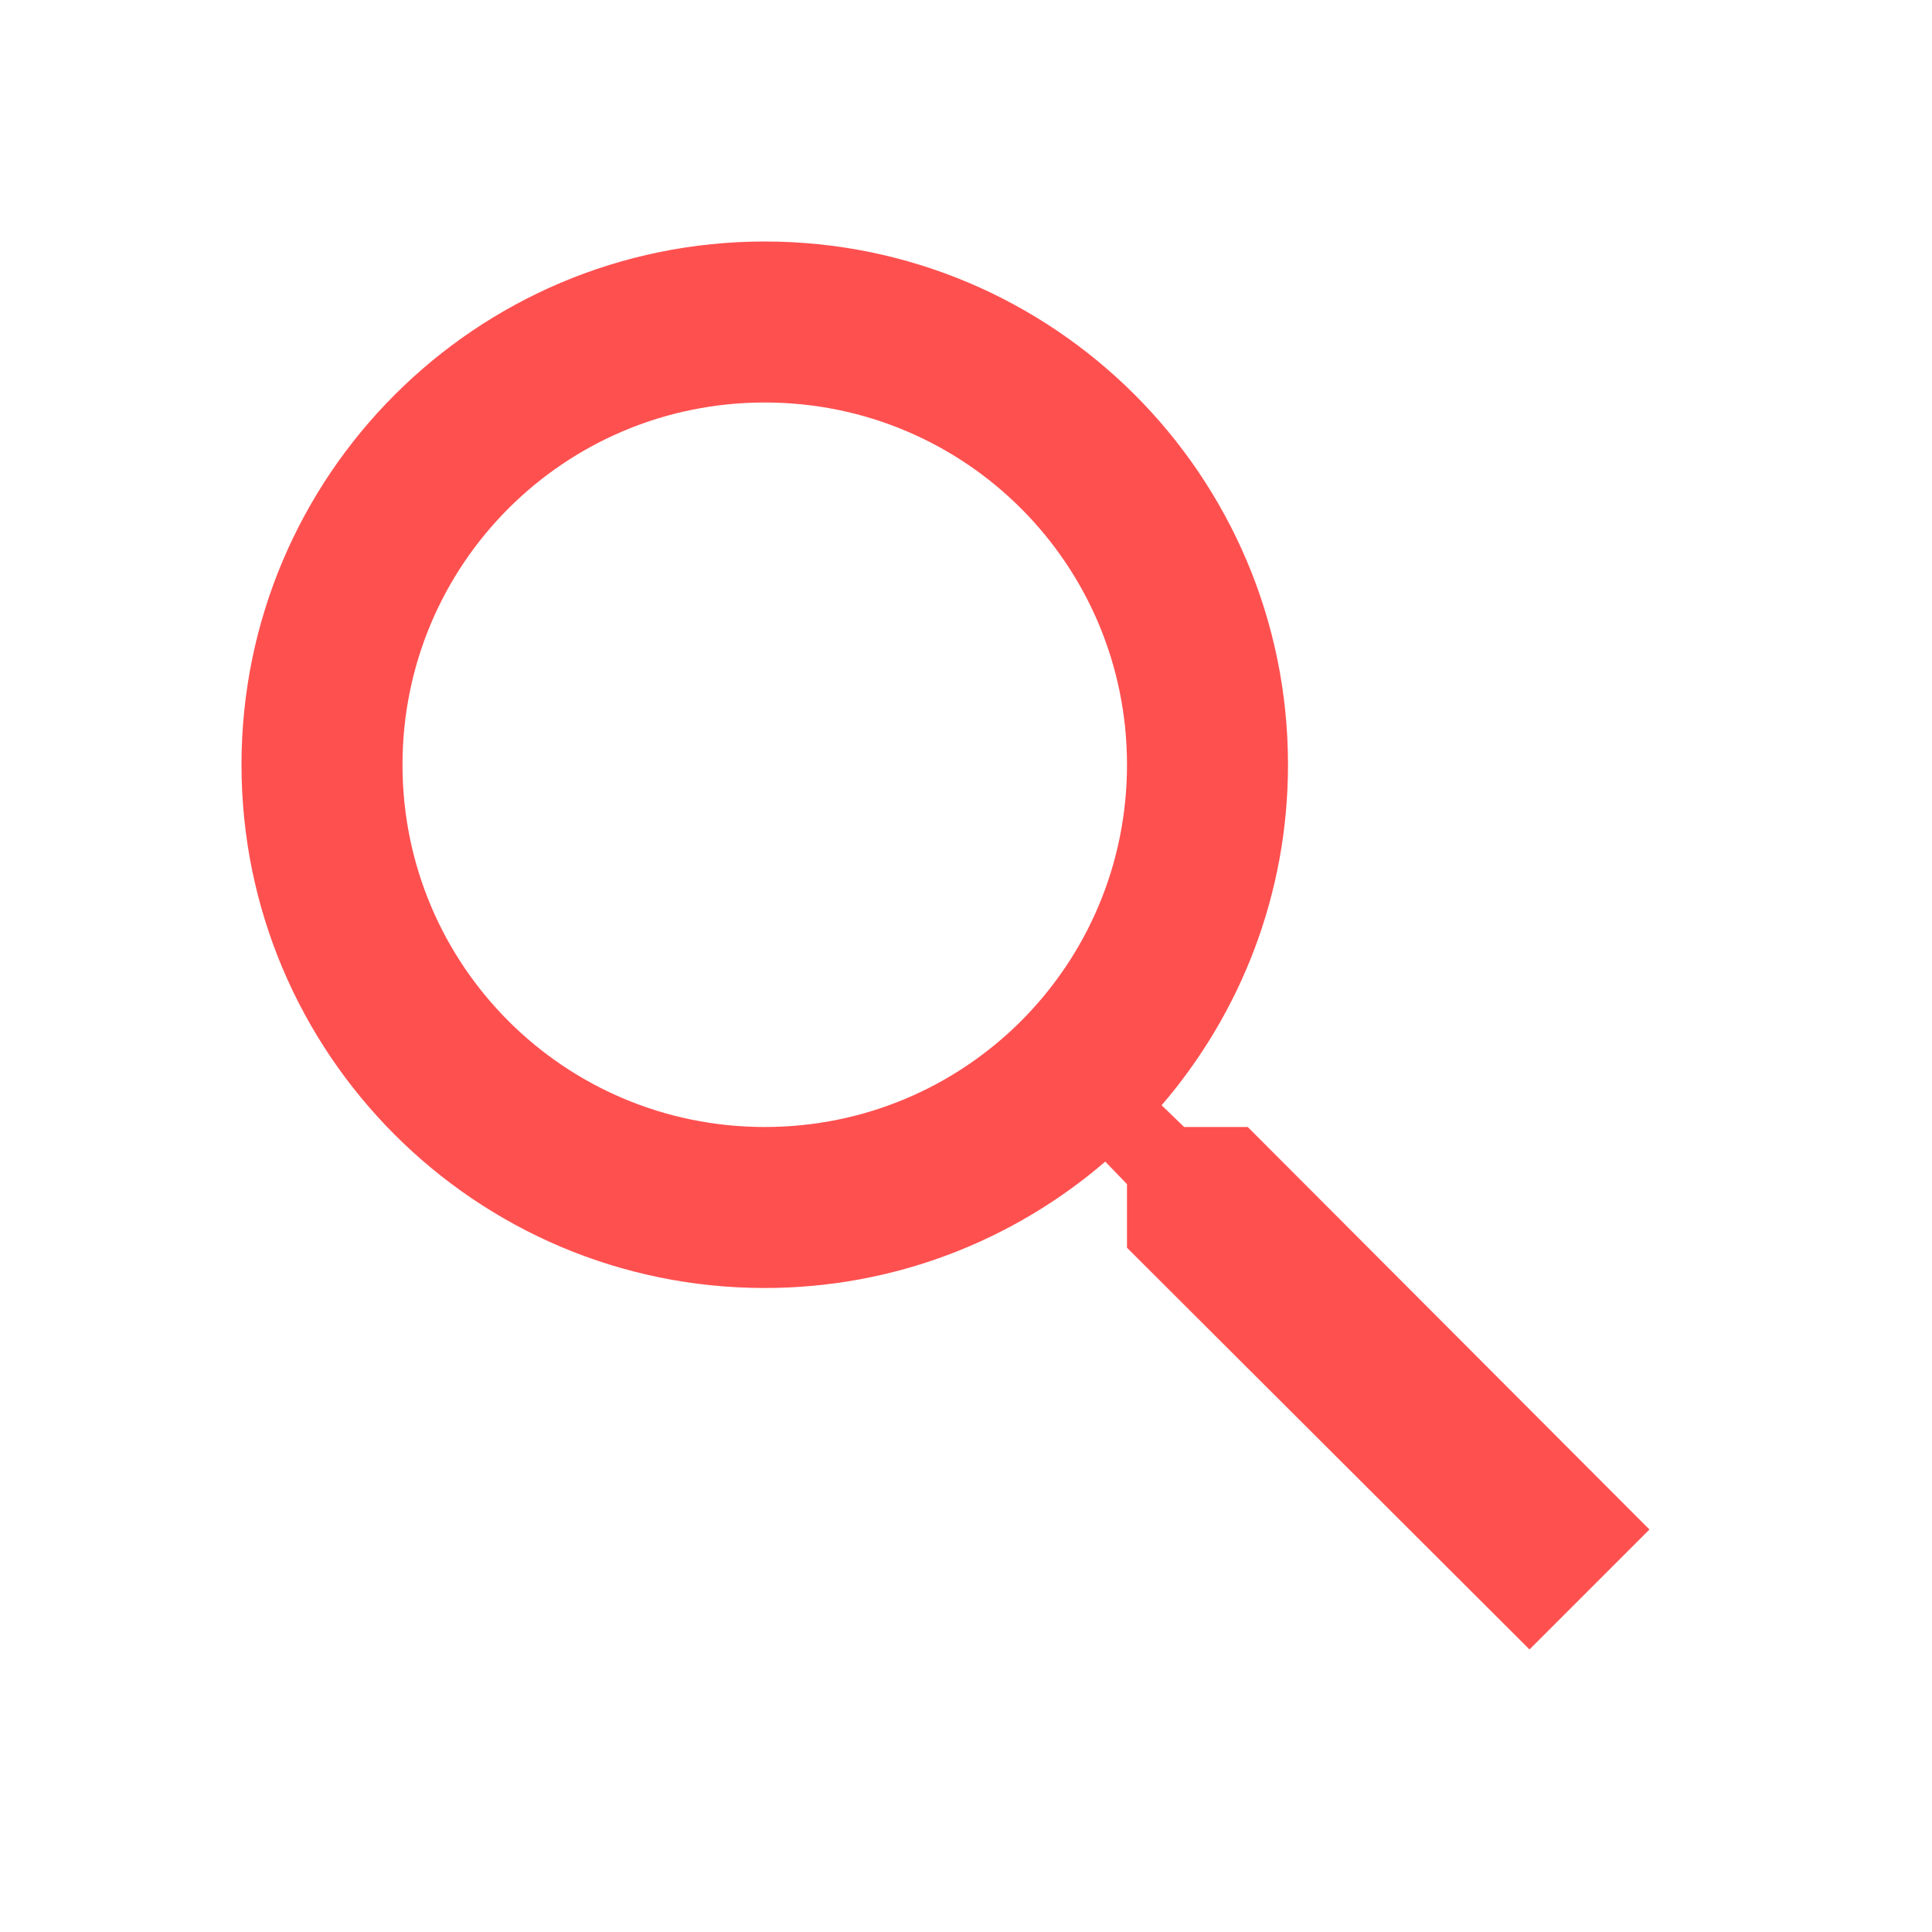
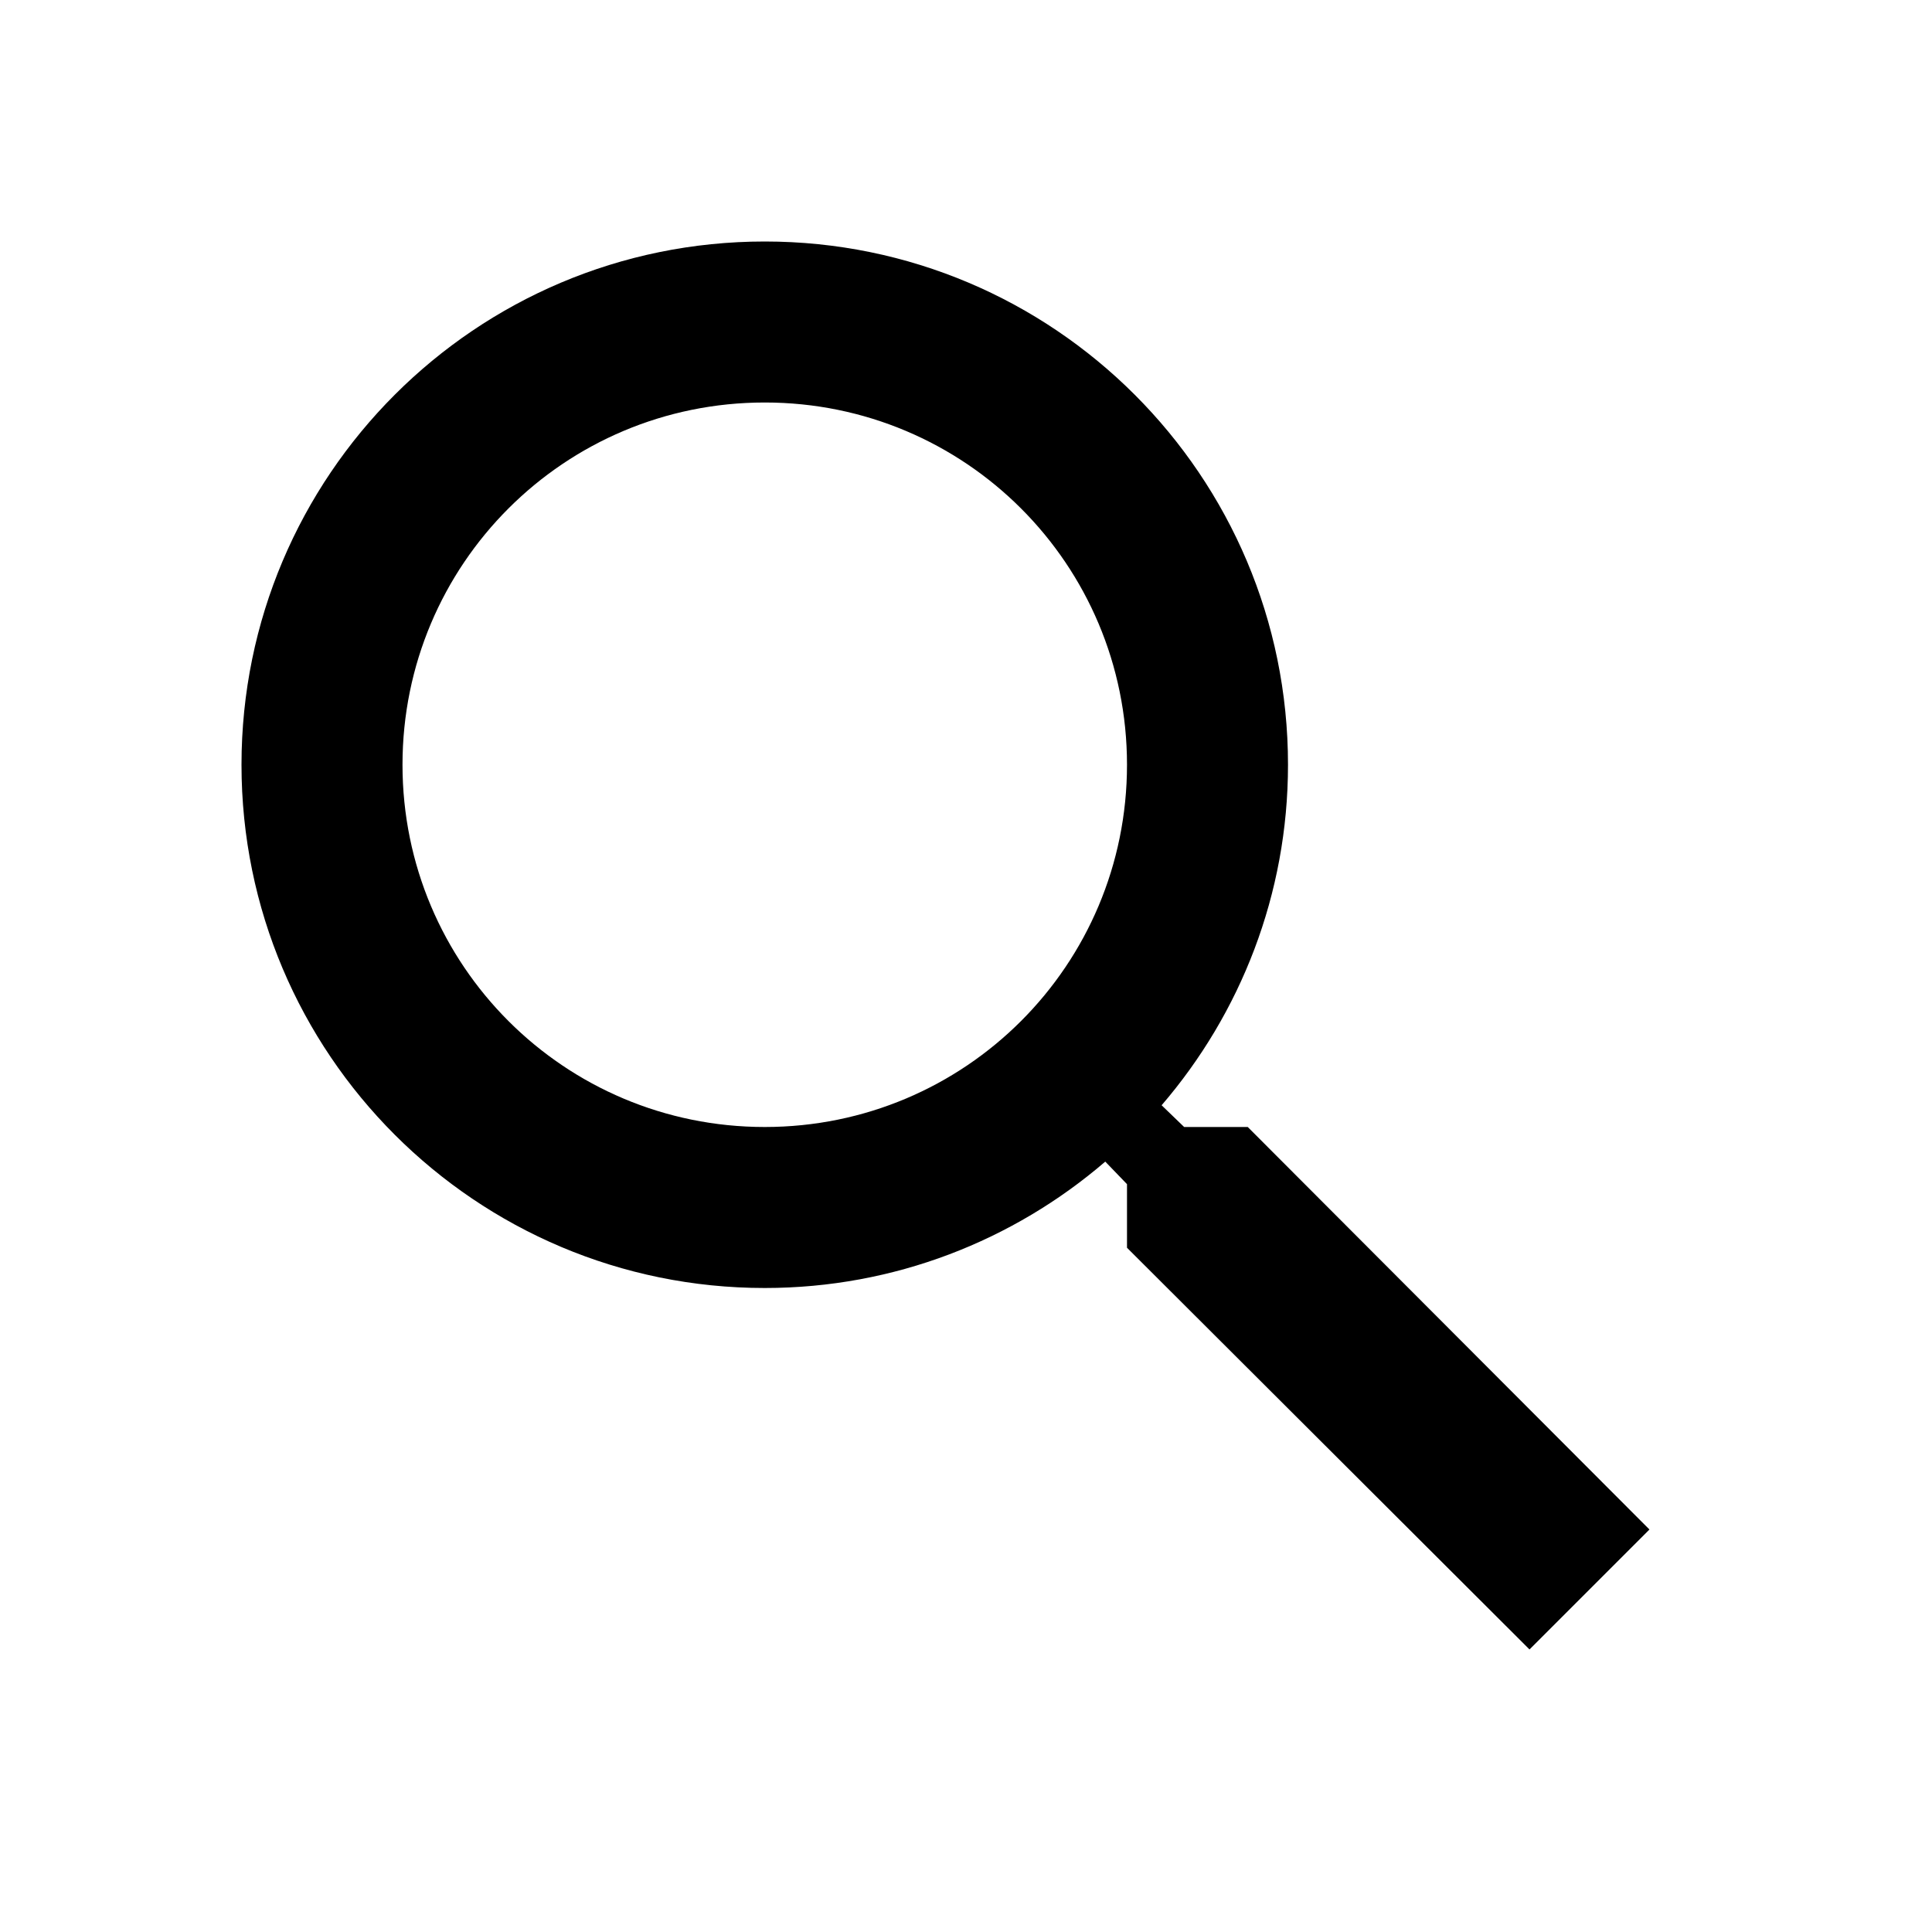
<svg xmlns="http://www.w3.org/2000/svg" width="24" height="24" viewBox="0 0 24 24">
-   <path fill="#ff5050" d="M15.5 14h-.79l-.28-.27C15.41 12.59 16 11.11 16 9.5 16 5.91 13.09 3 9.5 3S3 5.91 3 9.5 5.91 16 9.5 16c1.61 0 3.09-.59 4.23-1.57l.27.28v.79l5 4.99L20.49 19l-4.99-5zm-6 0C7.01 14 5 11.99 5 9.5S7.01 5 9.5 5 14 7.01 14 9.5 11.99 14 9.5 14z" />
+   <path fill="$essential-color-red" d="M15.5 14h-.79l-.28-.27C15.41 12.59 16 11.11 16 9.5 16 5.91 13.09 3 9.5 3S3 5.91 3 9.5 5.91 16 9.5 16c1.61 0 3.09-.59 4.23-1.57l.27.28v.79l5 4.99L20.49 19l-4.99-5zm-6 0C7.01 14 5 11.99 5 9.5S7.01 5 9.5 5 14 7.01 14 9.5 11.99 14 9.5 14z" />
  <path d="M0 0h24v24H0z" fill="none" />
</svg>
